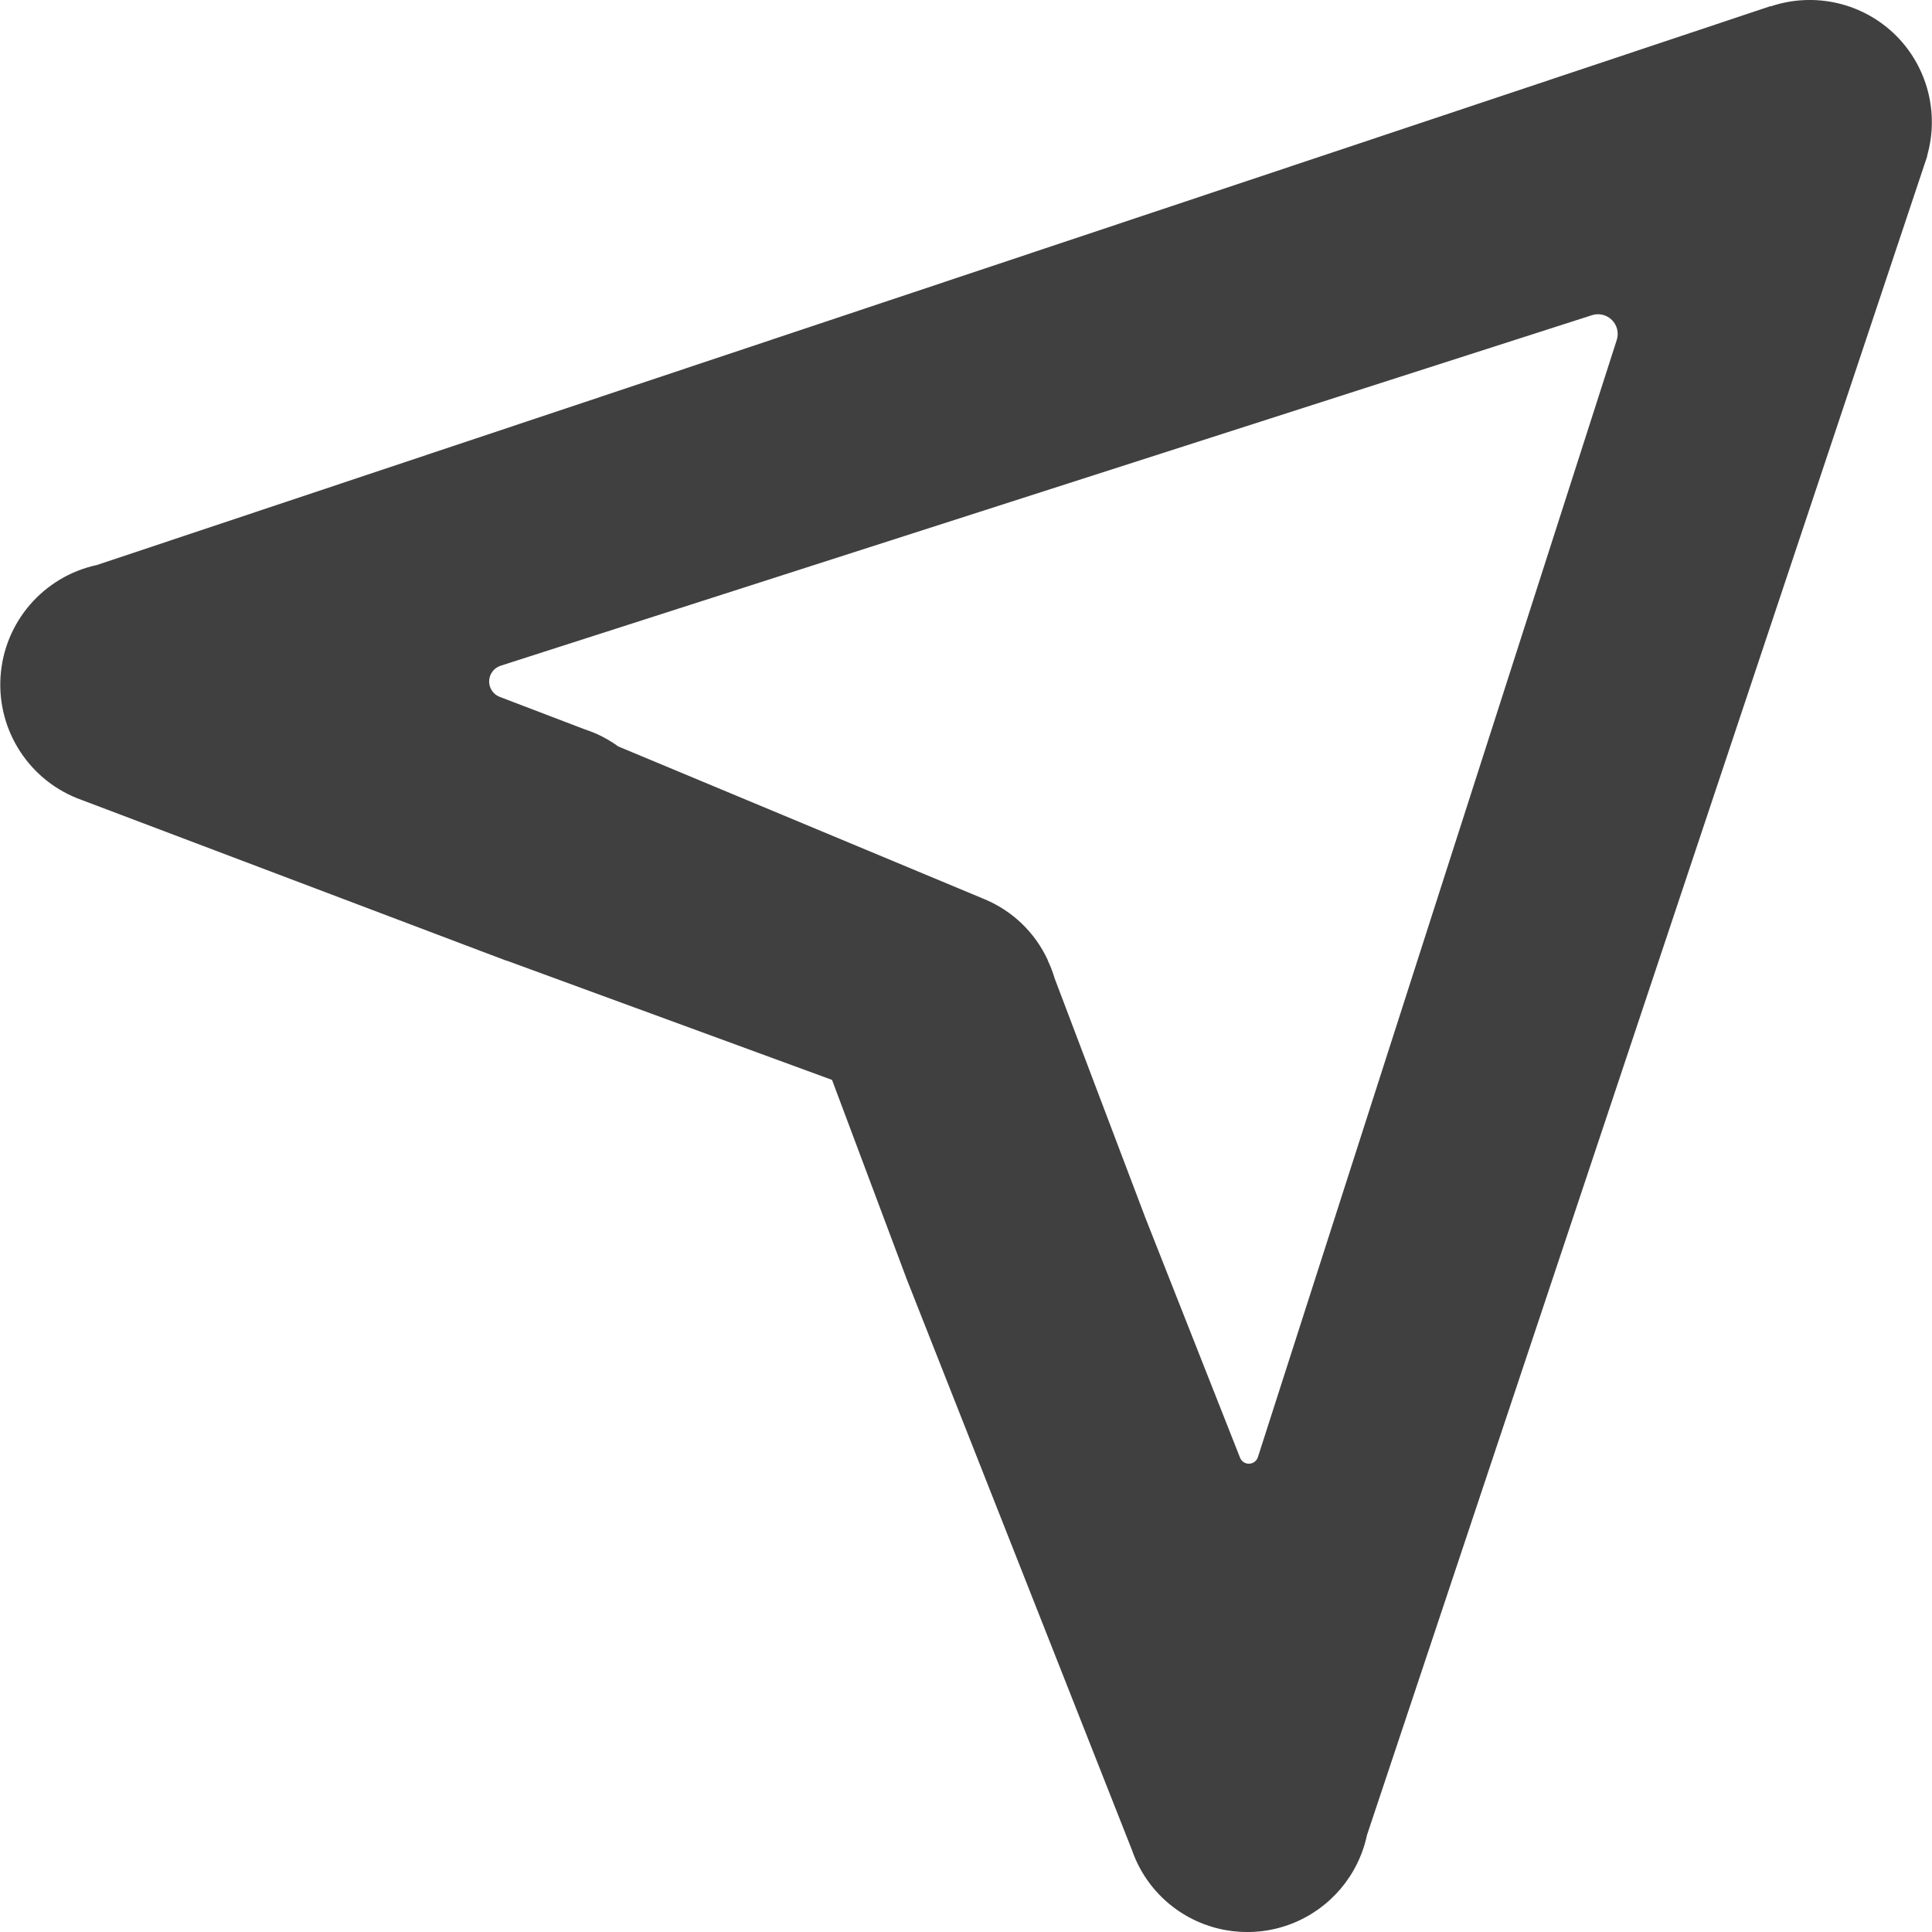
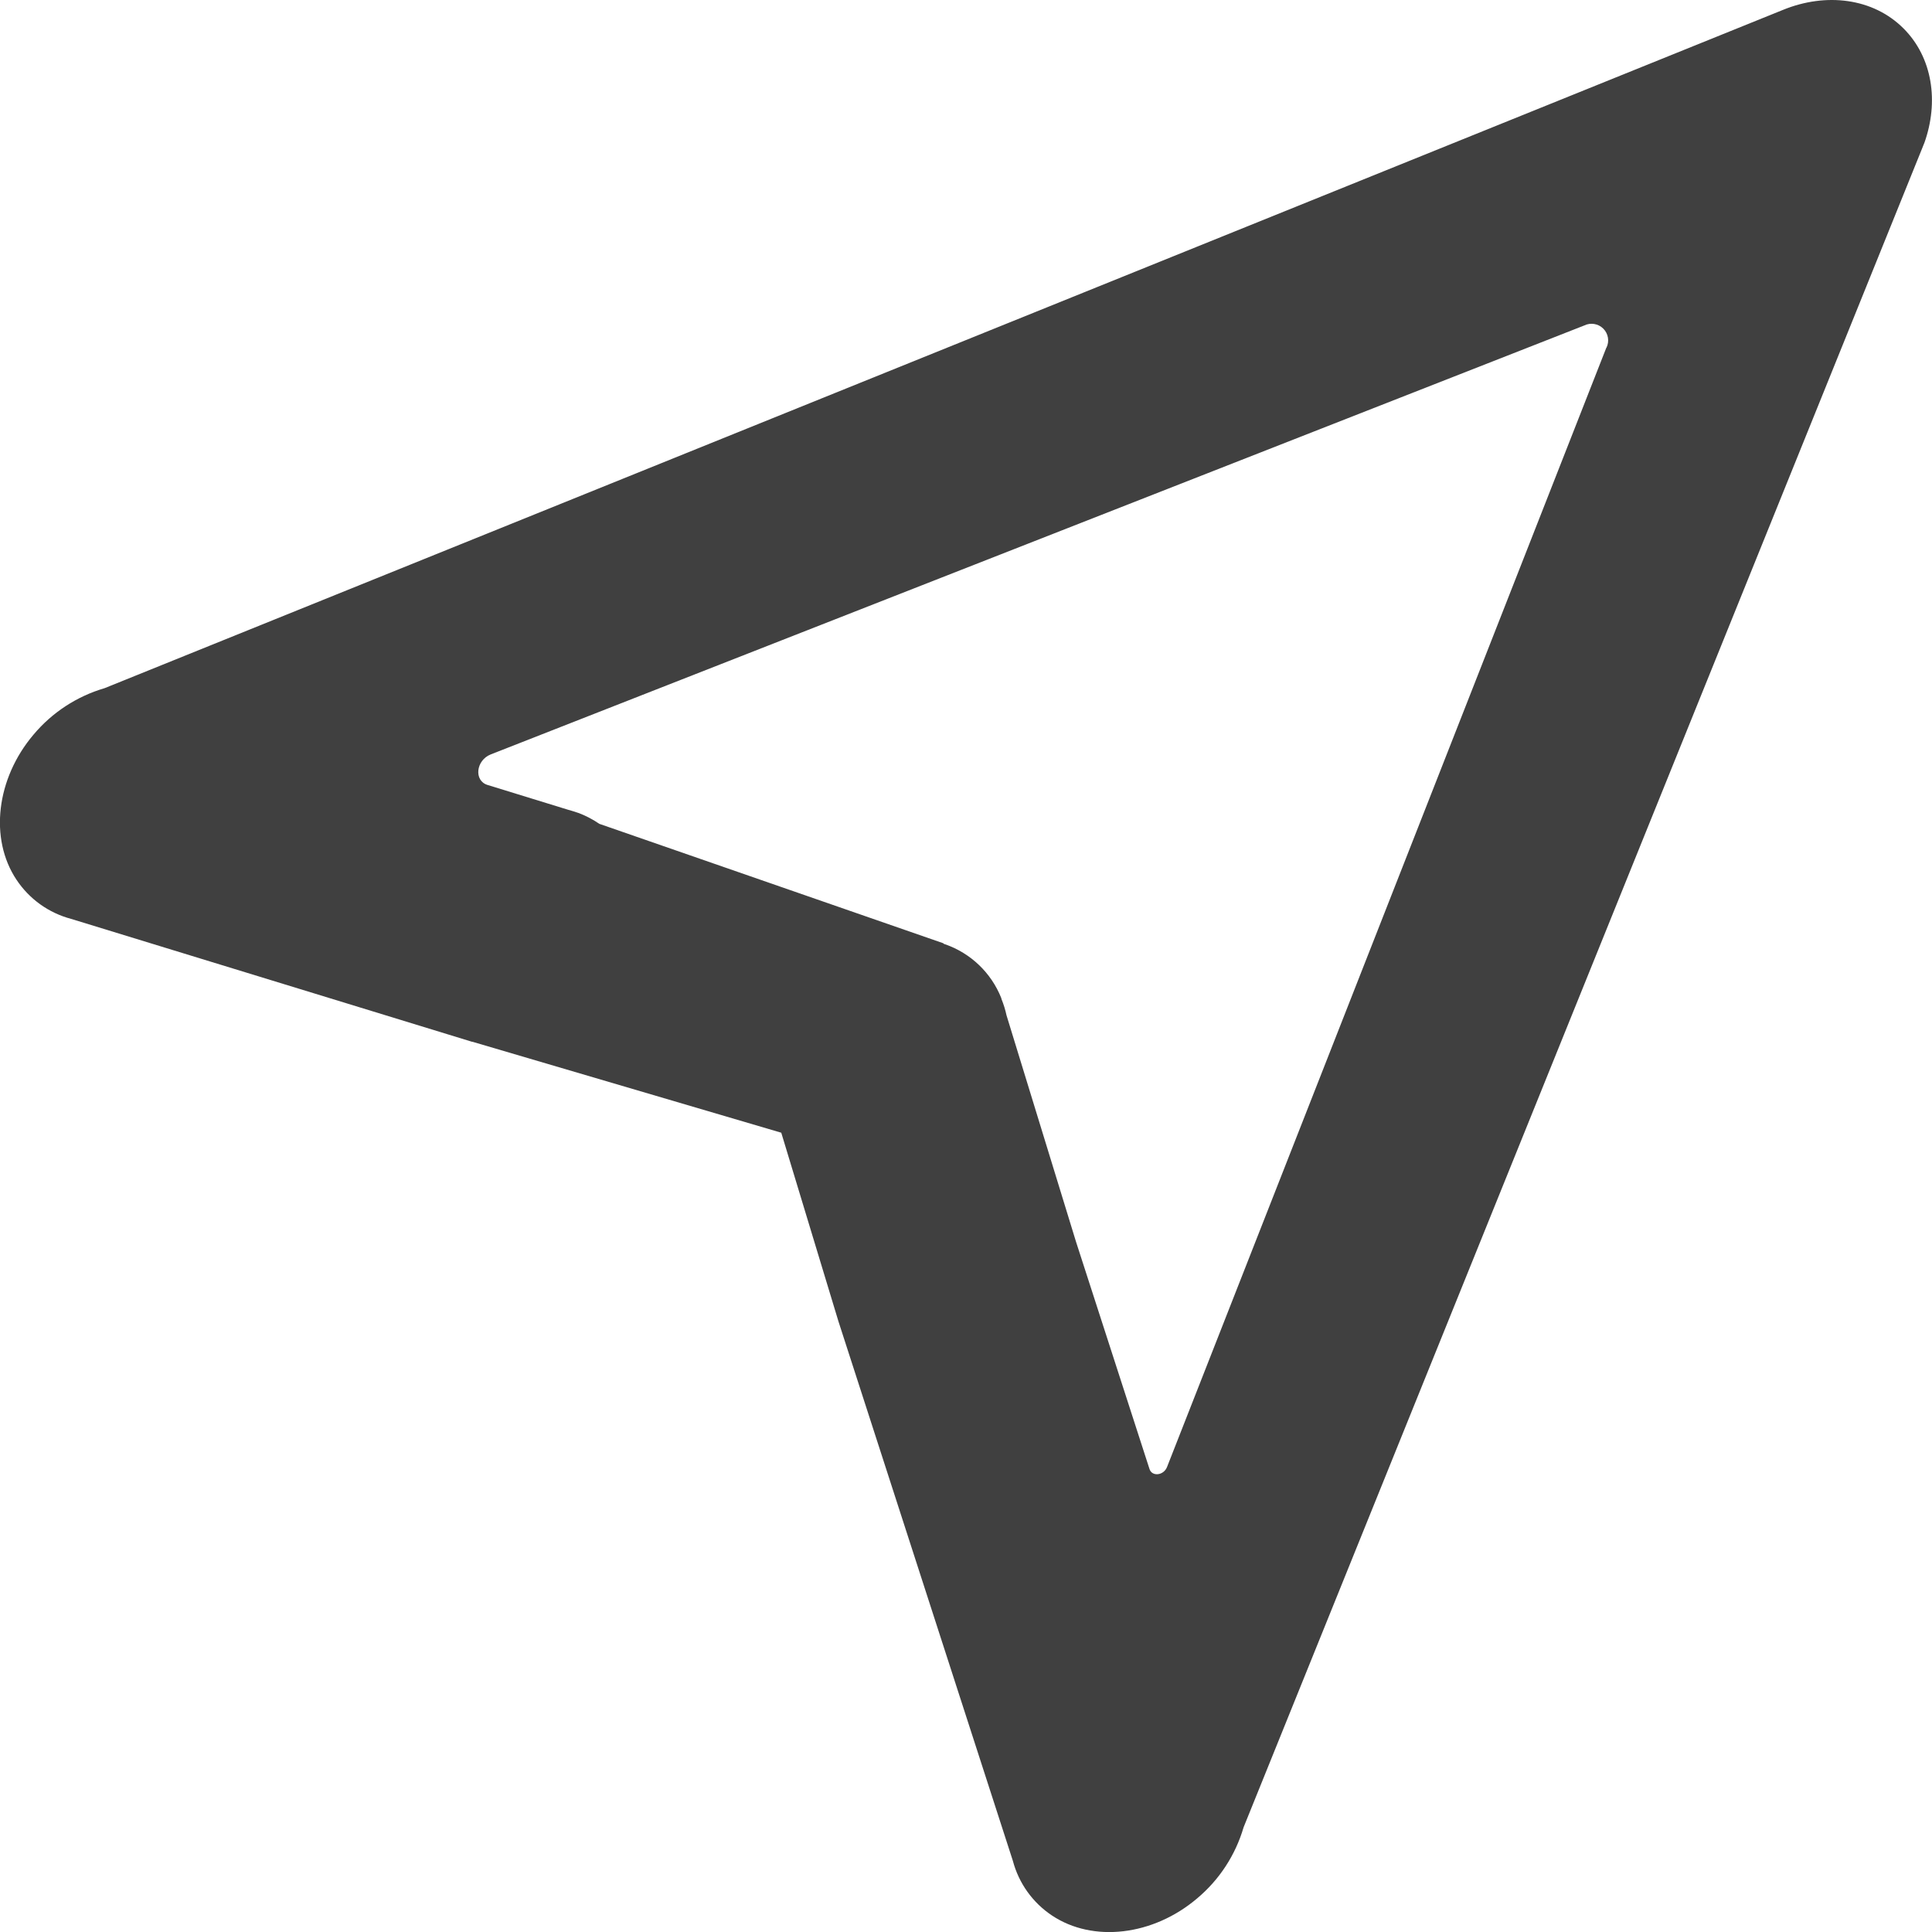
- <svg xmlns="http://www.w3.org/2000/svg" viewBox="0 0 315.75 315.74">
+ <svg xmlns="http://www.w3.org/2000/svg" viewBox="0 0 299.05 299.04">
  <defs>
    <style>.cls-1{fill:#404040;}</style>
  </defs>
  <g id="Layer_2" data-name="Layer 2">
    <g id="logos">
-       <path id="locate" class="cls-1" d="M309.9,5.84a20,20,0,0,0-20.53-4.79V1L15.84,92.34h0a20,20,0,0,0-2.46,38.41v0h0l65.18,24.67h0l4,1.51v0l.42.13,53,19.43h0l12.21,32.57L185,302.36h0a19.86,19.86,0,0,0,7.33,9.75,20,20,0,0,0,31.08-12.21h0L314.68,26.39c.1-.28.2-.56.28-.84l0-.12h0A20,20,0,0,0,309.9,5.84ZM264.23,55.56,205.58,238.14a1.55,1.55,0,0,1-2.92.09L187.18,199l-14.82-39.11a19.26,19.26,0,0,0-1.06-2.79l-.09-.25h0A19.7,19.7,0,0,0,161,147h0l-.24-.1-.21-.09L101.06,122a20.54,20.54,0,0,0-3.59-2.08v0l-.27-.11c-.54-.23-1.08-.43-1.63-.61L81.69,113.9a2.7,2.7,0,0,1,.13-5.1L260.18,51.51A3.22,3.22,0,0,1,264.23,55.56Z" />
+       <path id="locate" class="cls-1" d="M294.64,4.4c-4.72-4.72-12-5.58-18.63-2.88v0l-259.82,105h0a22.7,22.7,0,0,0-11,7.19c-5.77,6.8-6.87,16.11-2.64,22.46A14.65,14.65,0,0,0,11,142.23v0h0l58.43,17.91h0l3.59,1.1v0c.12,0,.25.06.37.09l47.54,14h0l8.85,29.2,27,83.51h0a14.65,14.65,0,0,0,6.06,8.46c6.35,4.23,15.66,3.13,22.46-2.65a22.63,22.63,0,0,0,7.19-11h0l105-259.8c.11-.27.22-.53.32-.8l.05-.11h0C300.14,15.76,299.15,8.91,294.64,4.4Zm-46,49.42-68,173.26c-.52,1.32-2.32,1.52-2.71.31l-11.37-35.16-10.76-35.06a15.39,15.39,0,0,0-.77-2.5l-.06-.22h0a14.48,14.48,0,0,0-8.66-8.28h0l-.21-.07L146,146,92.77,127.52a15.38,15.38,0,0,0-3.16-1.66h0l-.25-.08c-.48-.17-1-.32-1.46-.45L75.46,121.5c-2.14-.66-1.8-3.82.51-4.73L245.22,50.38A2.57,2.57,0,0,1,248.66,53.82Z" />
    </g>
  </g>
</svg>
